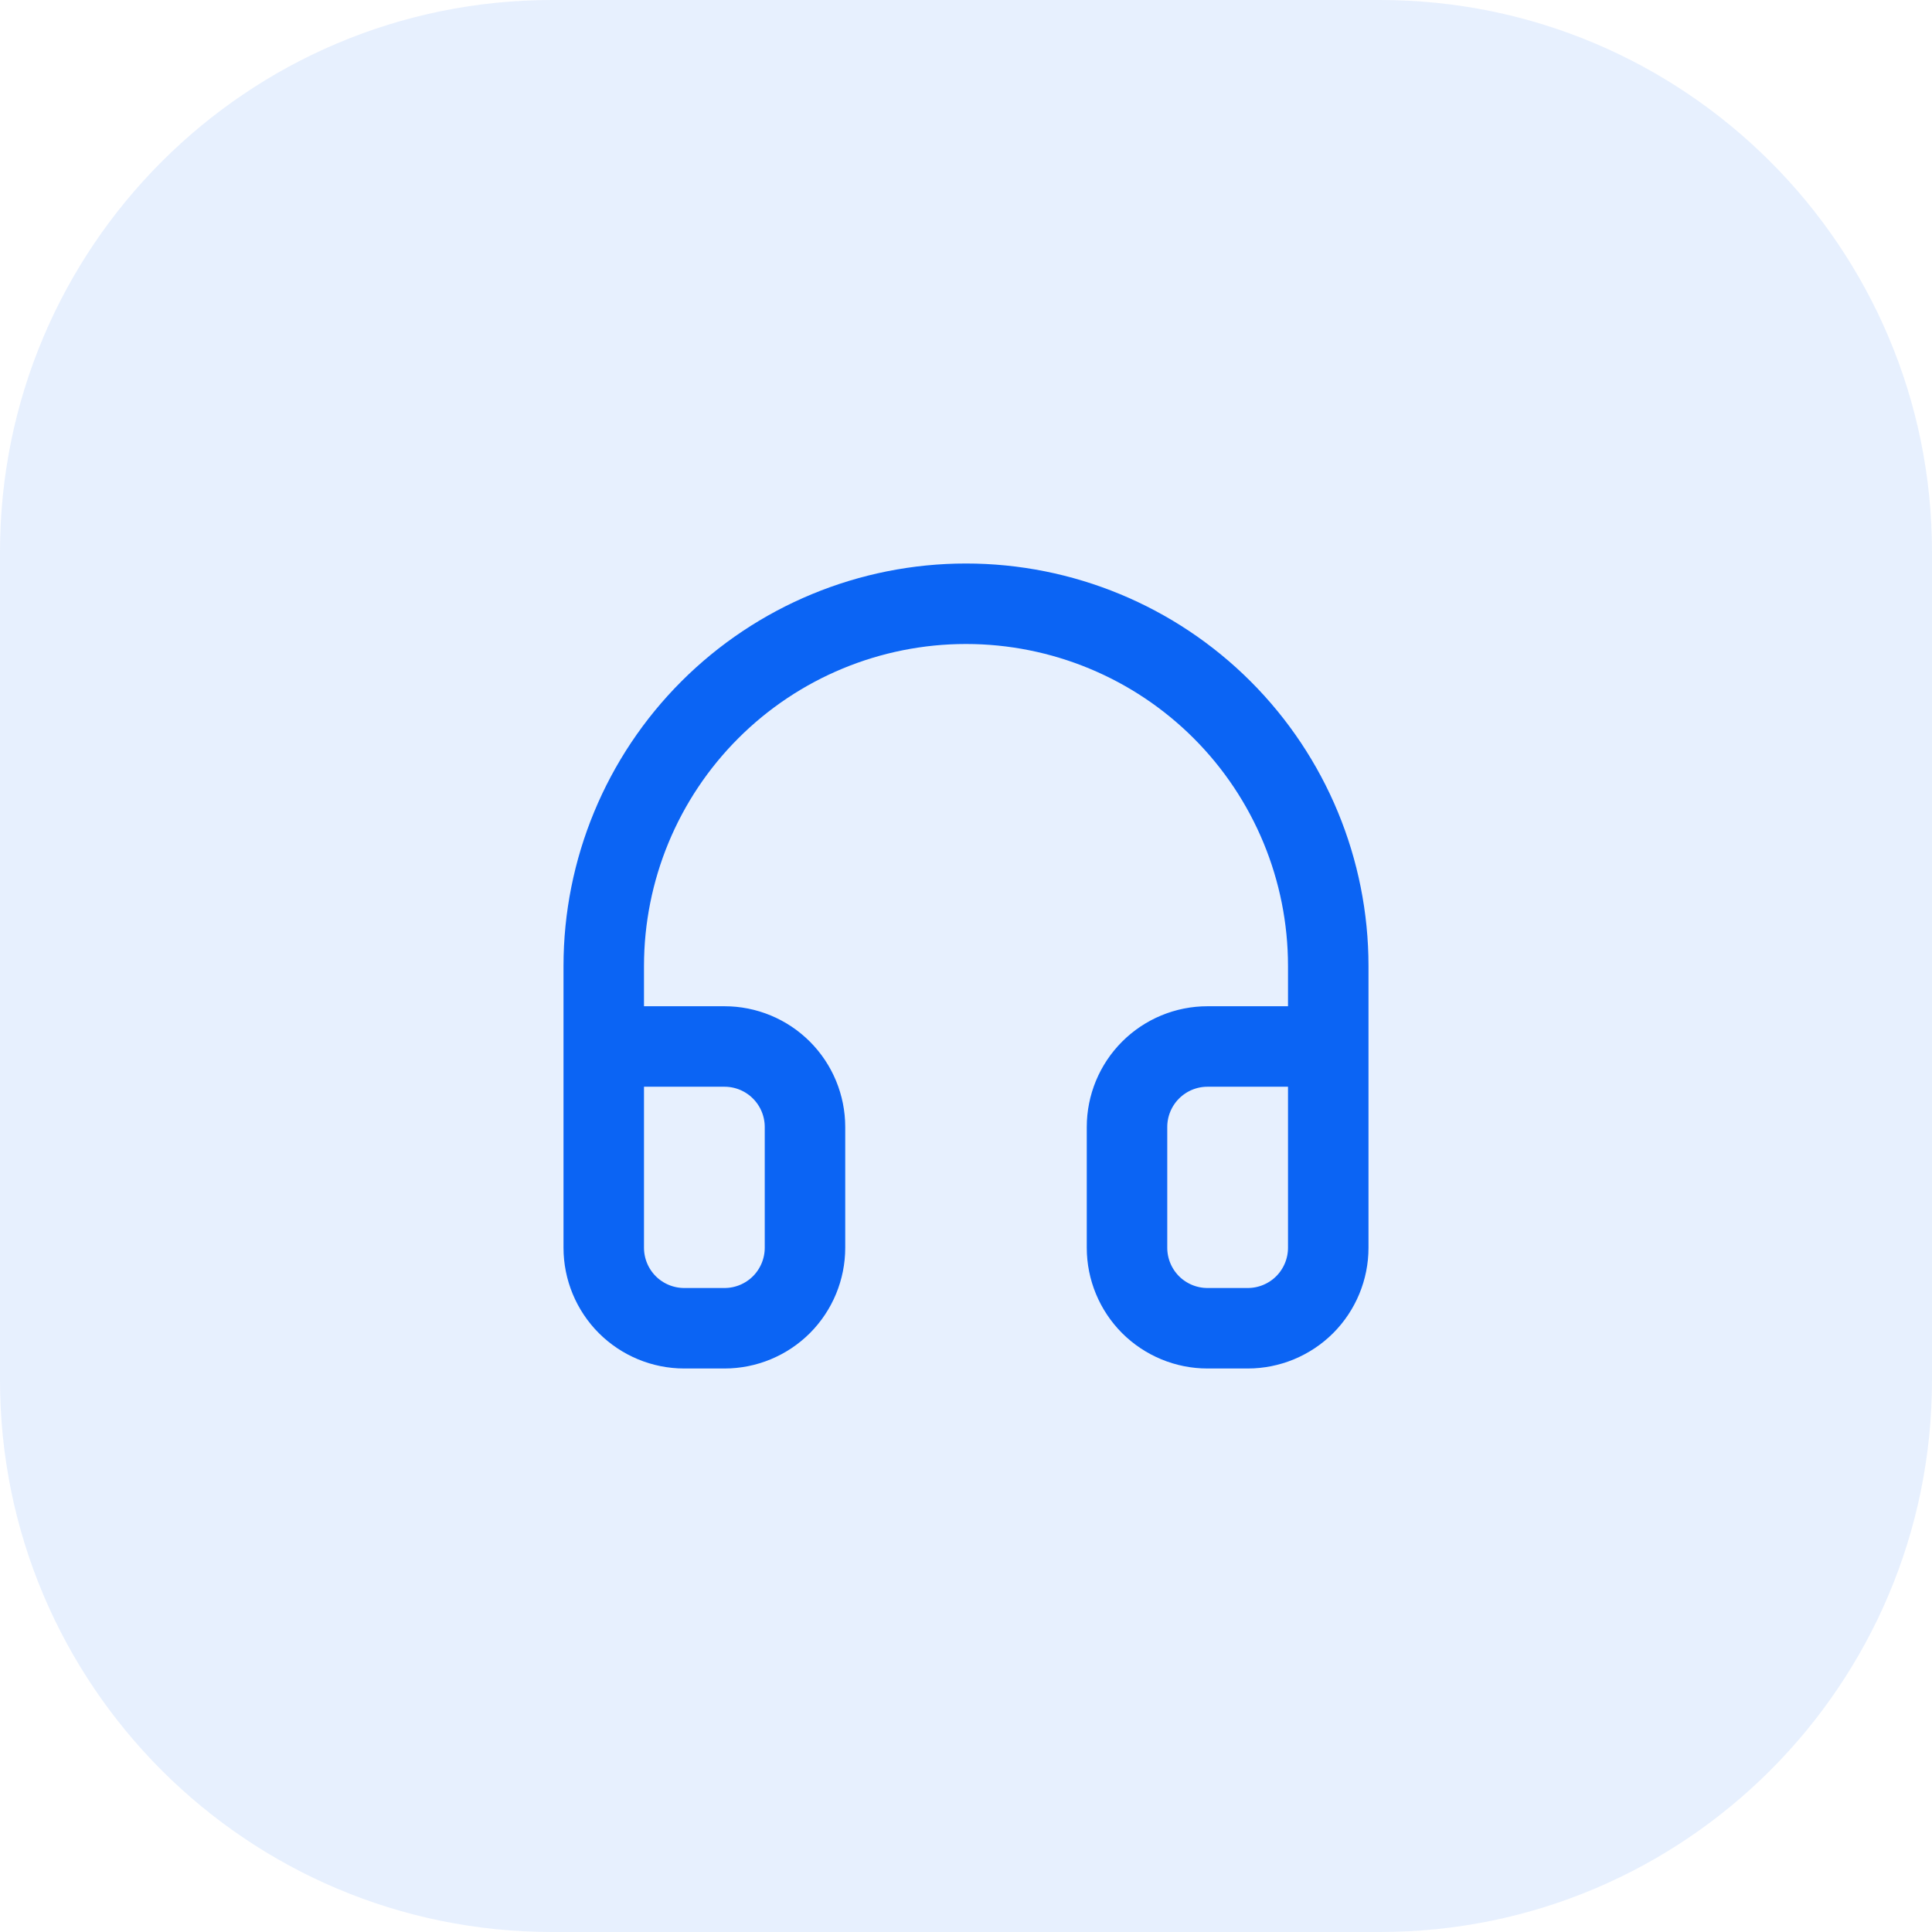
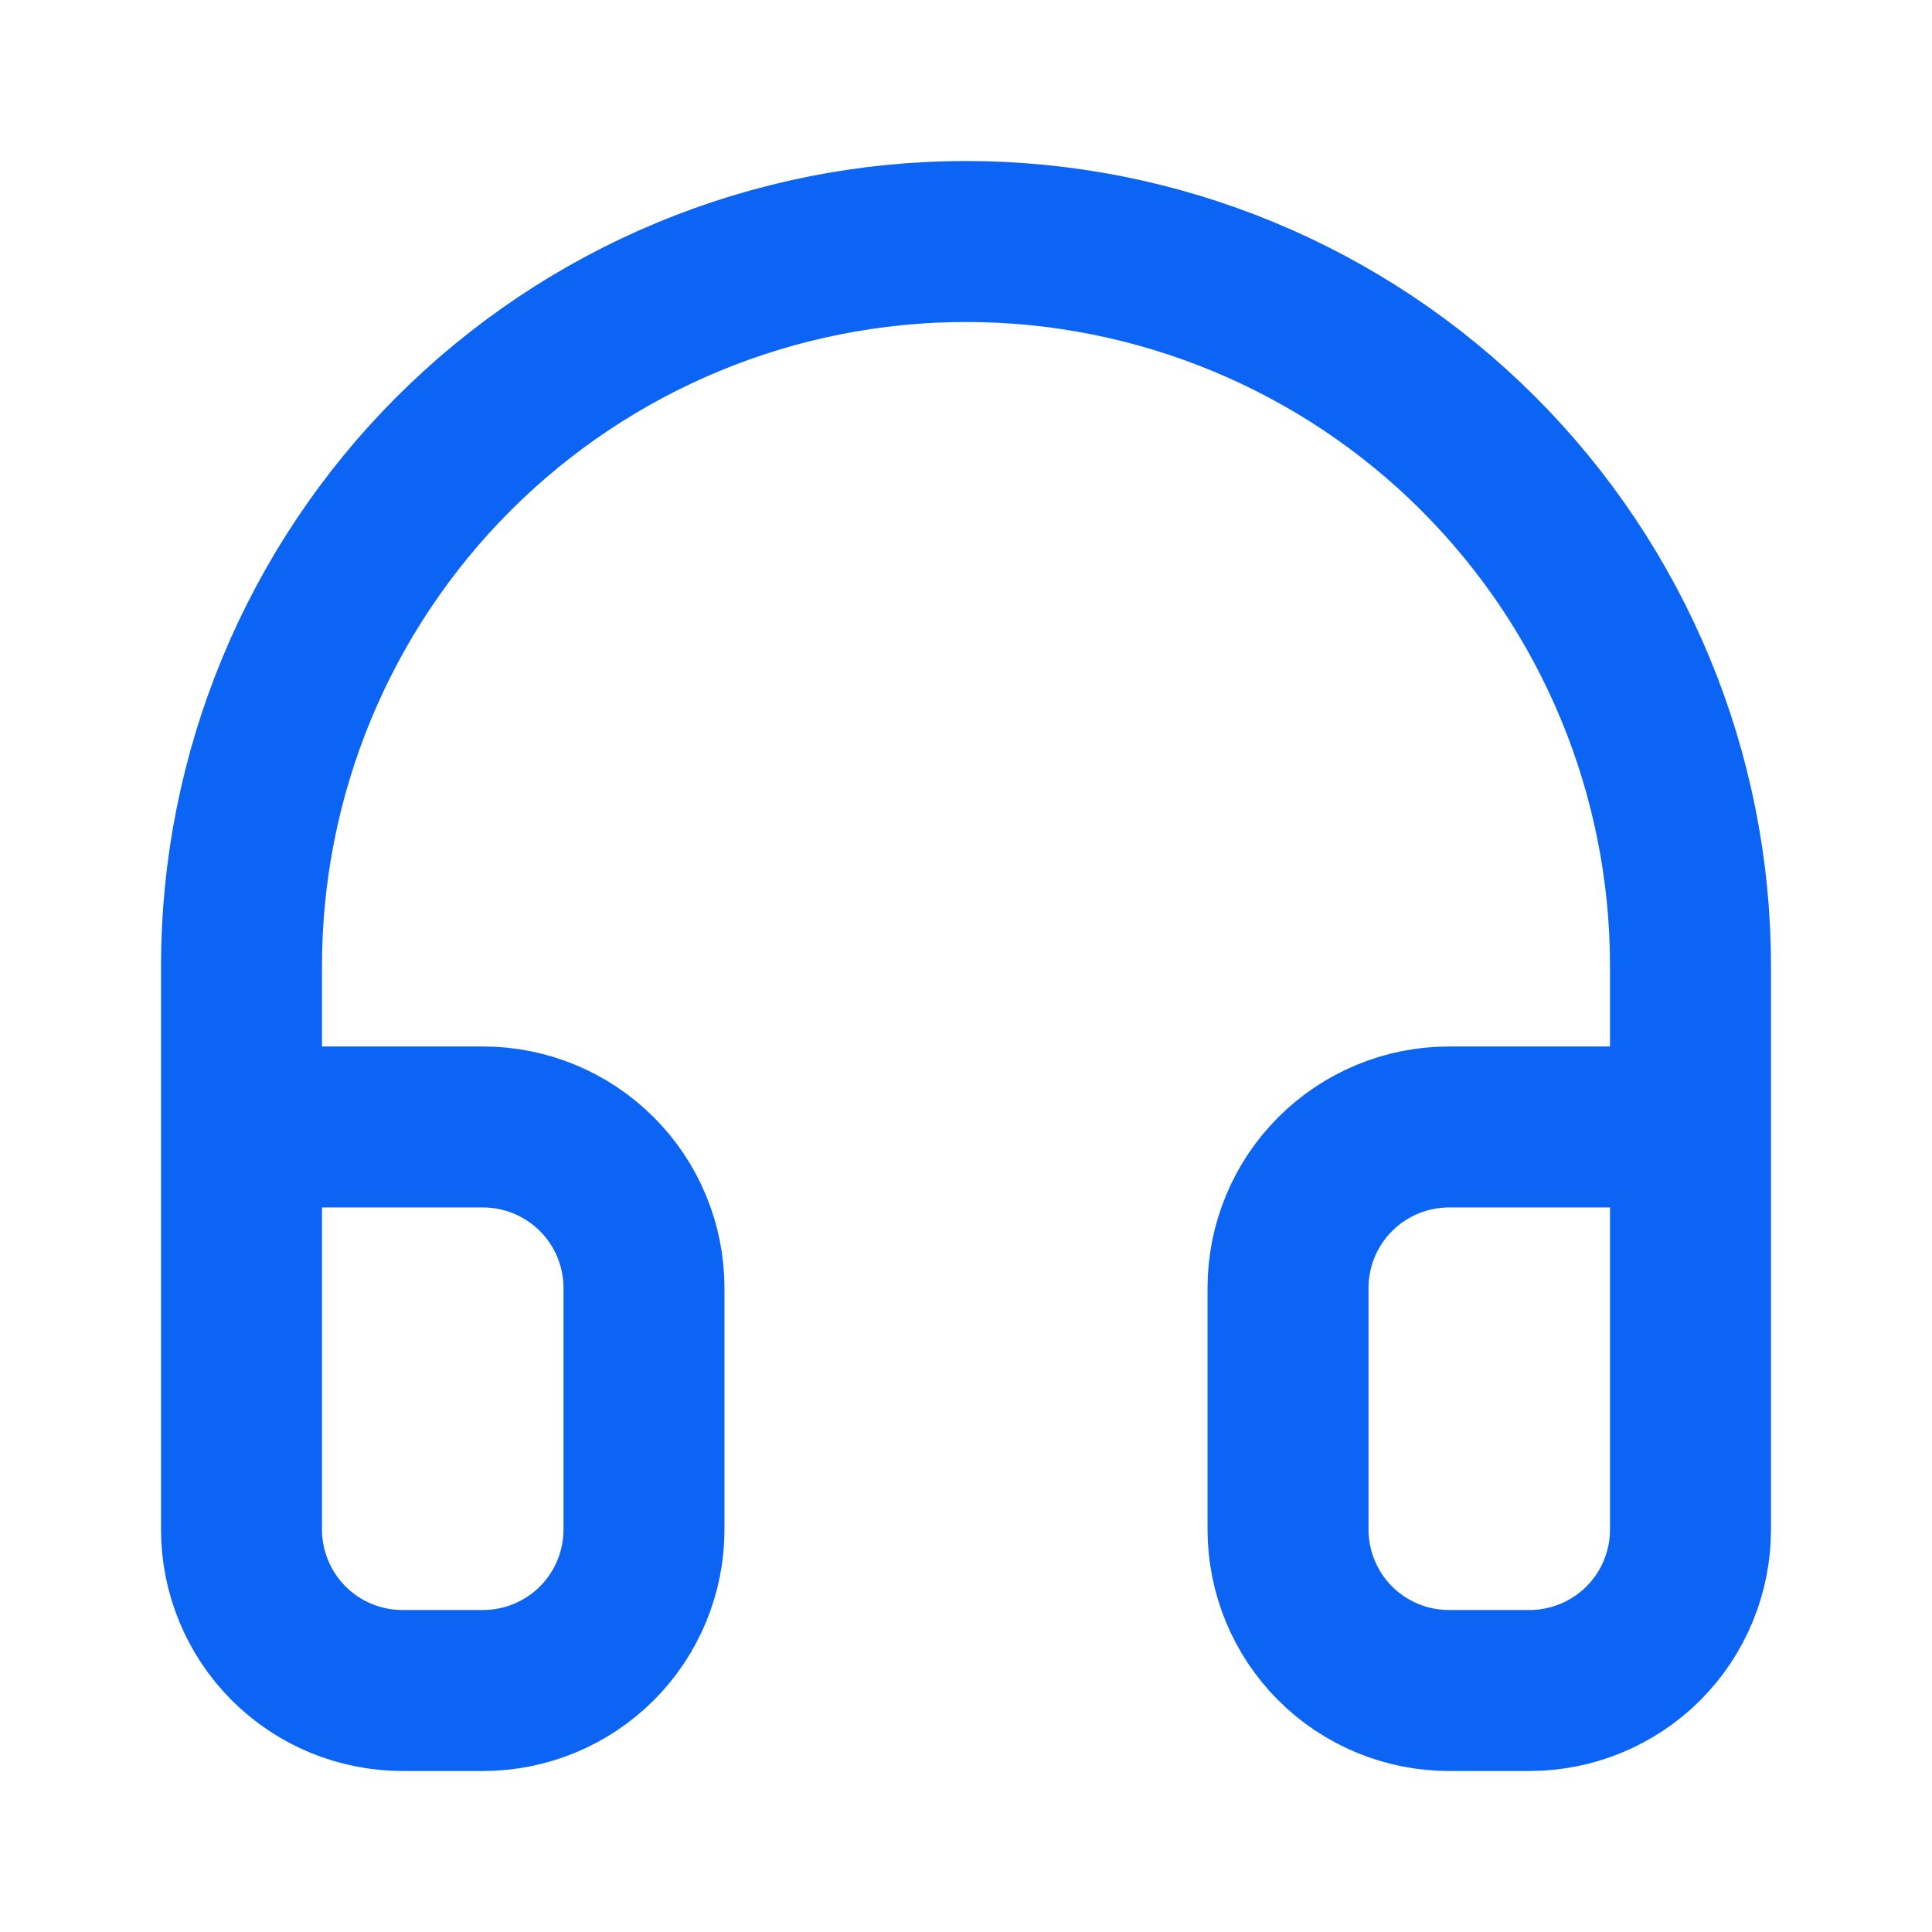
- <svg xmlns="http://www.w3.org/2000/svg" width="56" height="56" viewBox="0 0 56 56" fill="none">
-   <rect width="56" height="56" rx="16" fill="#0B64F4" fill-opacity="0.1" />
-   <path d="M17.5 30.333H21C21.619 30.333 22.212 30.579 22.65 31.017C23.087 31.454 23.333 32.048 23.333 32.667V36.167C23.333 36.785 23.087 37.379 22.65 37.817C22.212 38.254 21.619 38.5 21 38.5H19.833C19.215 38.5 18.621 38.254 18.183 37.817C17.746 37.379 17.5 36.785 17.5 36.167V28C17.5 25.215 18.606 22.544 20.575 20.575C22.544 18.606 25.215 17.5 28 17.5C30.785 17.5 33.456 18.606 35.425 20.575C37.394 22.544 38.5 25.215 38.5 28V36.167C38.5 36.785 38.254 37.379 37.817 37.817C37.379 38.254 36.785 38.5 36.167 38.5H35C34.381 38.5 33.788 38.254 33.35 37.817C32.913 37.379 32.667 36.785 32.667 36.167V32.667C32.667 32.048 32.913 31.454 33.35 31.017C33.788 30.579 34.381 30.333 35 30.333H38.5" stroke="#0B64F4" stroke-width="2.333" stroke-linecap="round" stroke-linejoin="round" />
+ <svg xmlns="http://www.w3.org/2000/svg" width="28" height="28" viewBox="0 0 28 28" fill="none">
+   <path d="M3.5 16.333H7C7.619 16.333 8.212 16.579 8.65 17.017C9.088 17.454 9.333 18.048 9.333 18.667V22.167C9.333 22.785 9.088 23.379 8.65 23.817C8.212 24.254 7.619 24.5 7 24.5H5.833C5.214 24.5 4.621 24.254 4.183 23.817C3.746 23.379 3.5 22.785 3.5 22.167V14C3.5 11.215 4.606 8.545 6.575 6.575C8.545 4.606 11.215 3.5 14 3.5C16.785 3.5 19.456 4.606 21.425 6.575C23.394 8.545 24.5 11.215 24.5 14V22.167C24.5 22.785 24.254 23.379 23.817 23.817C23.379 24.254 22.785 24.5 22.167 24.5H21C20.381 24.5 19.788 24.254 19.35 23.817C18.913 23.379 18.667 22.785 18.667 22.167V18.667C18.667 18.048 18.913 17.454 19.35 17.017C19.788 16.579 20.381 16.333 21 16.333H24.5" stroke="#0B64F4" stroke-width="2.333" stroke-linecap="round" stroke-linejoin="round" />
</svg>
